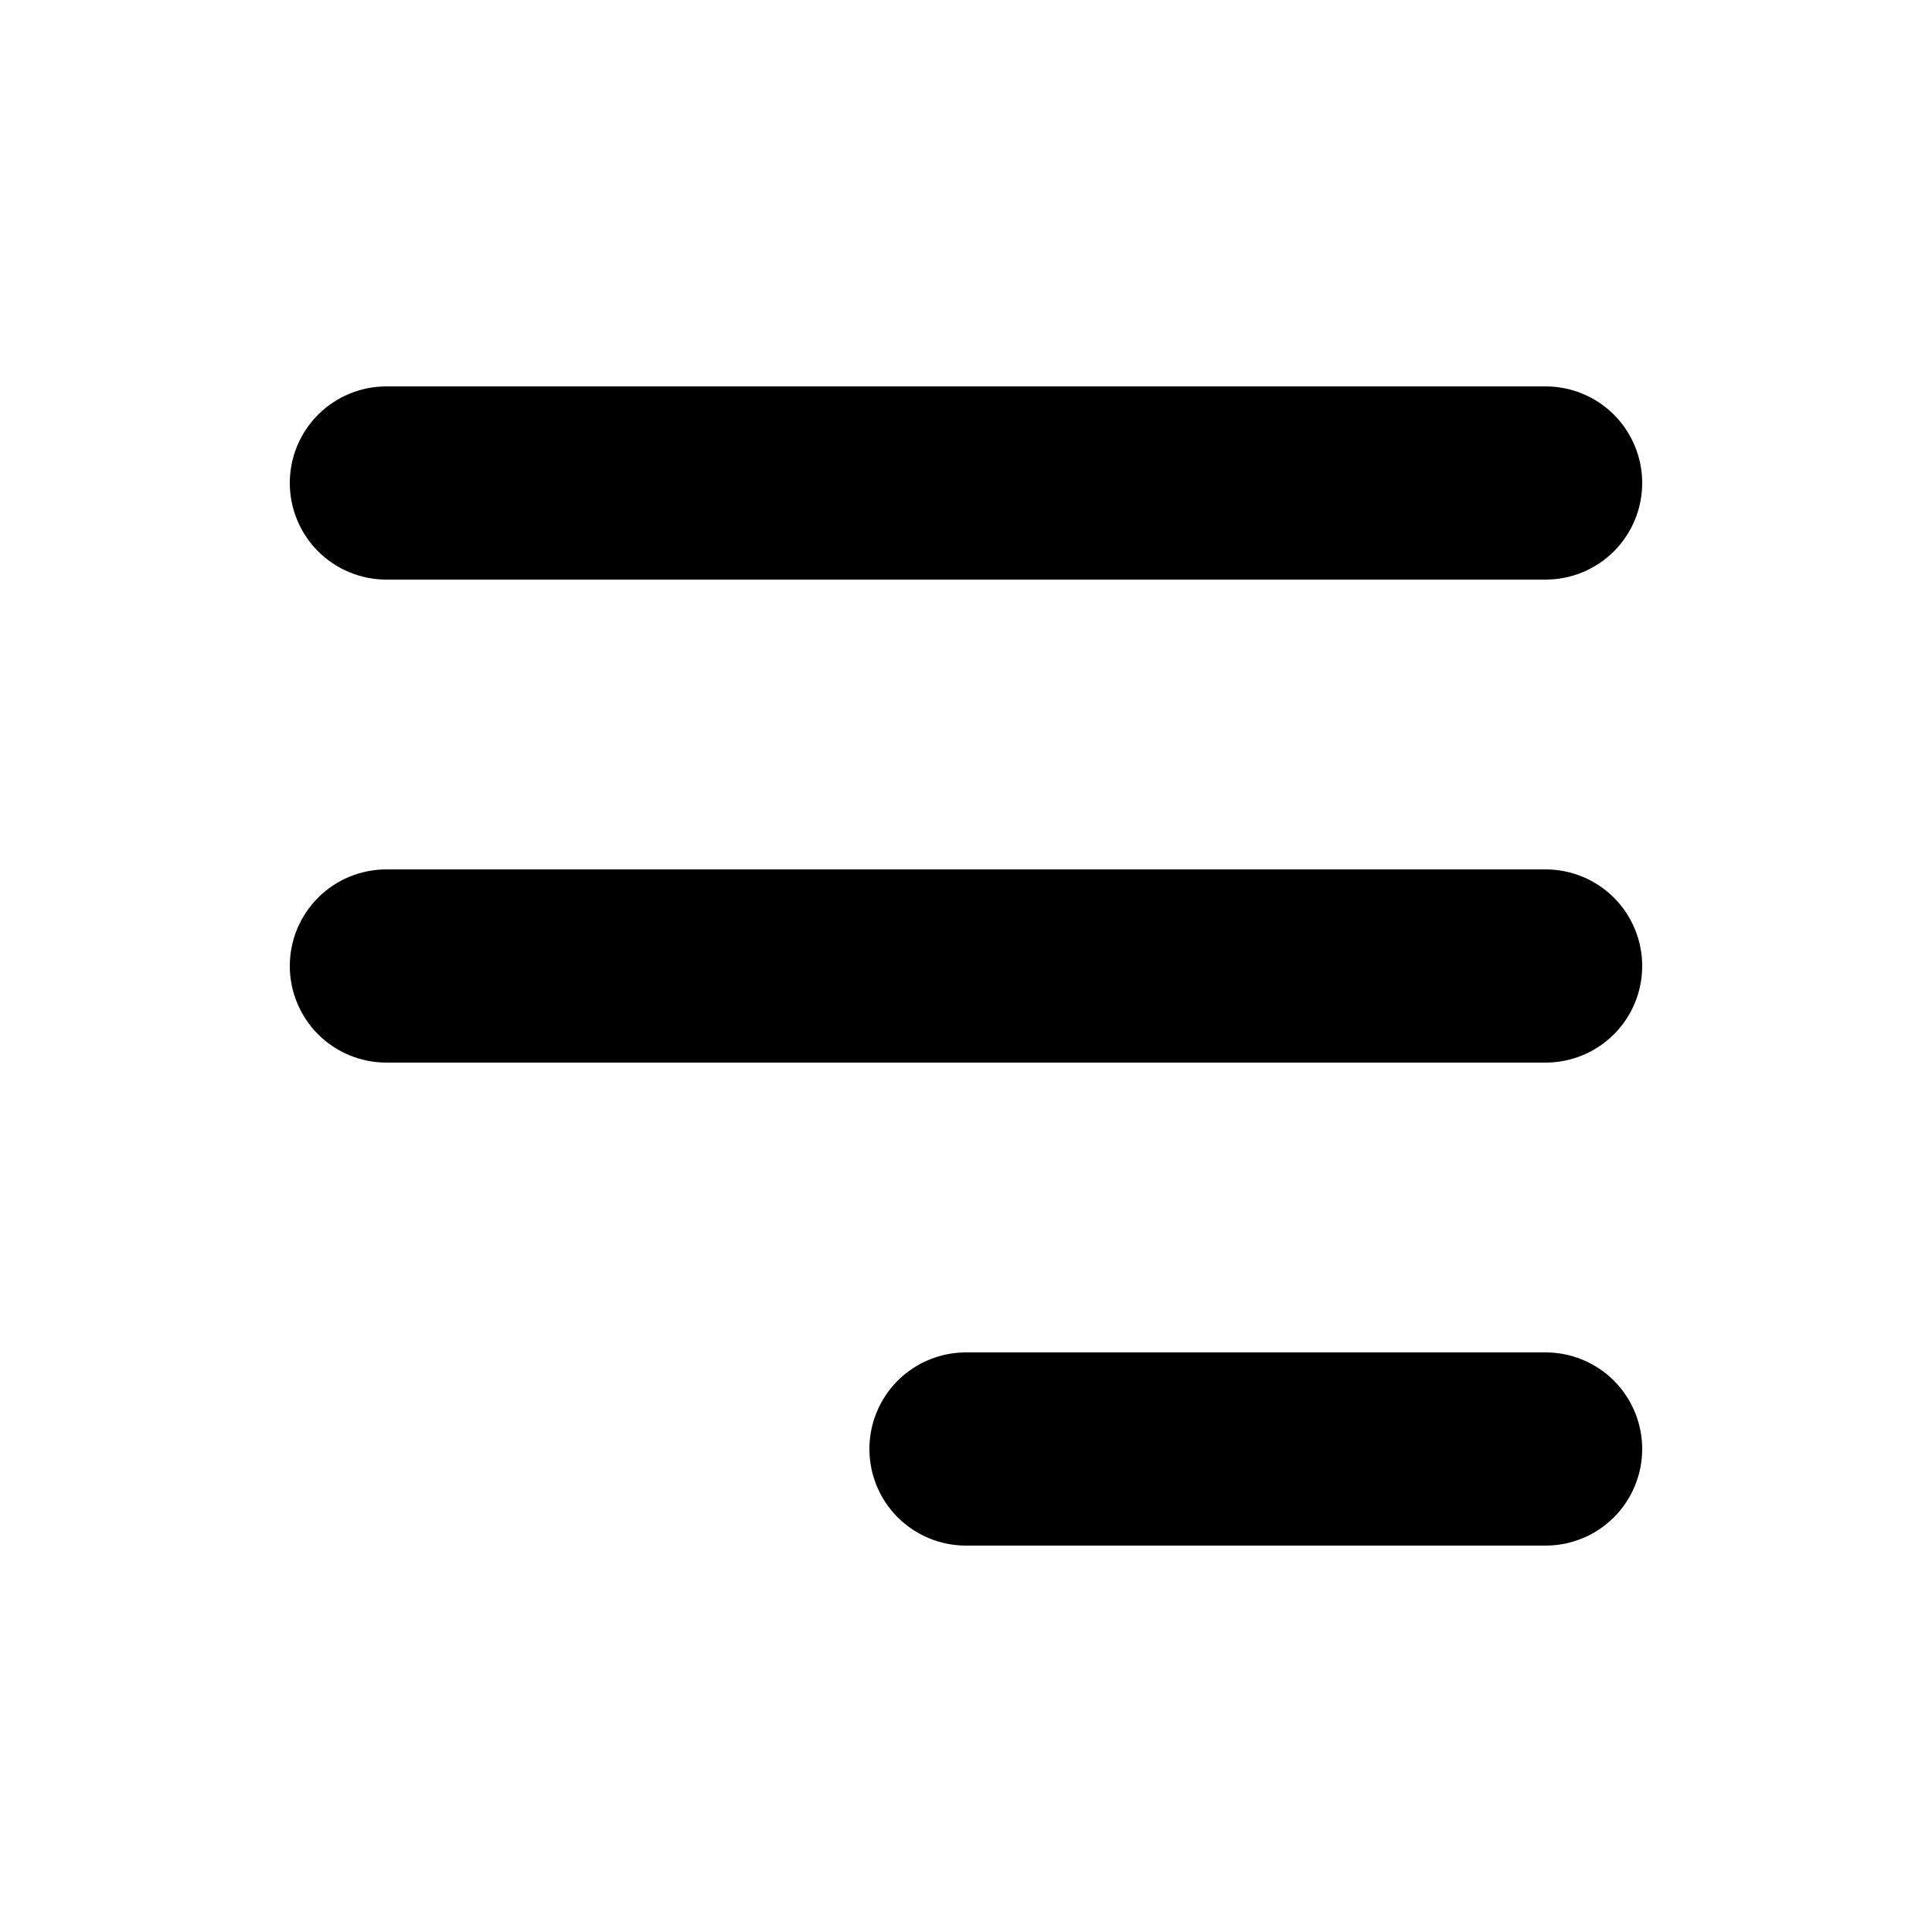
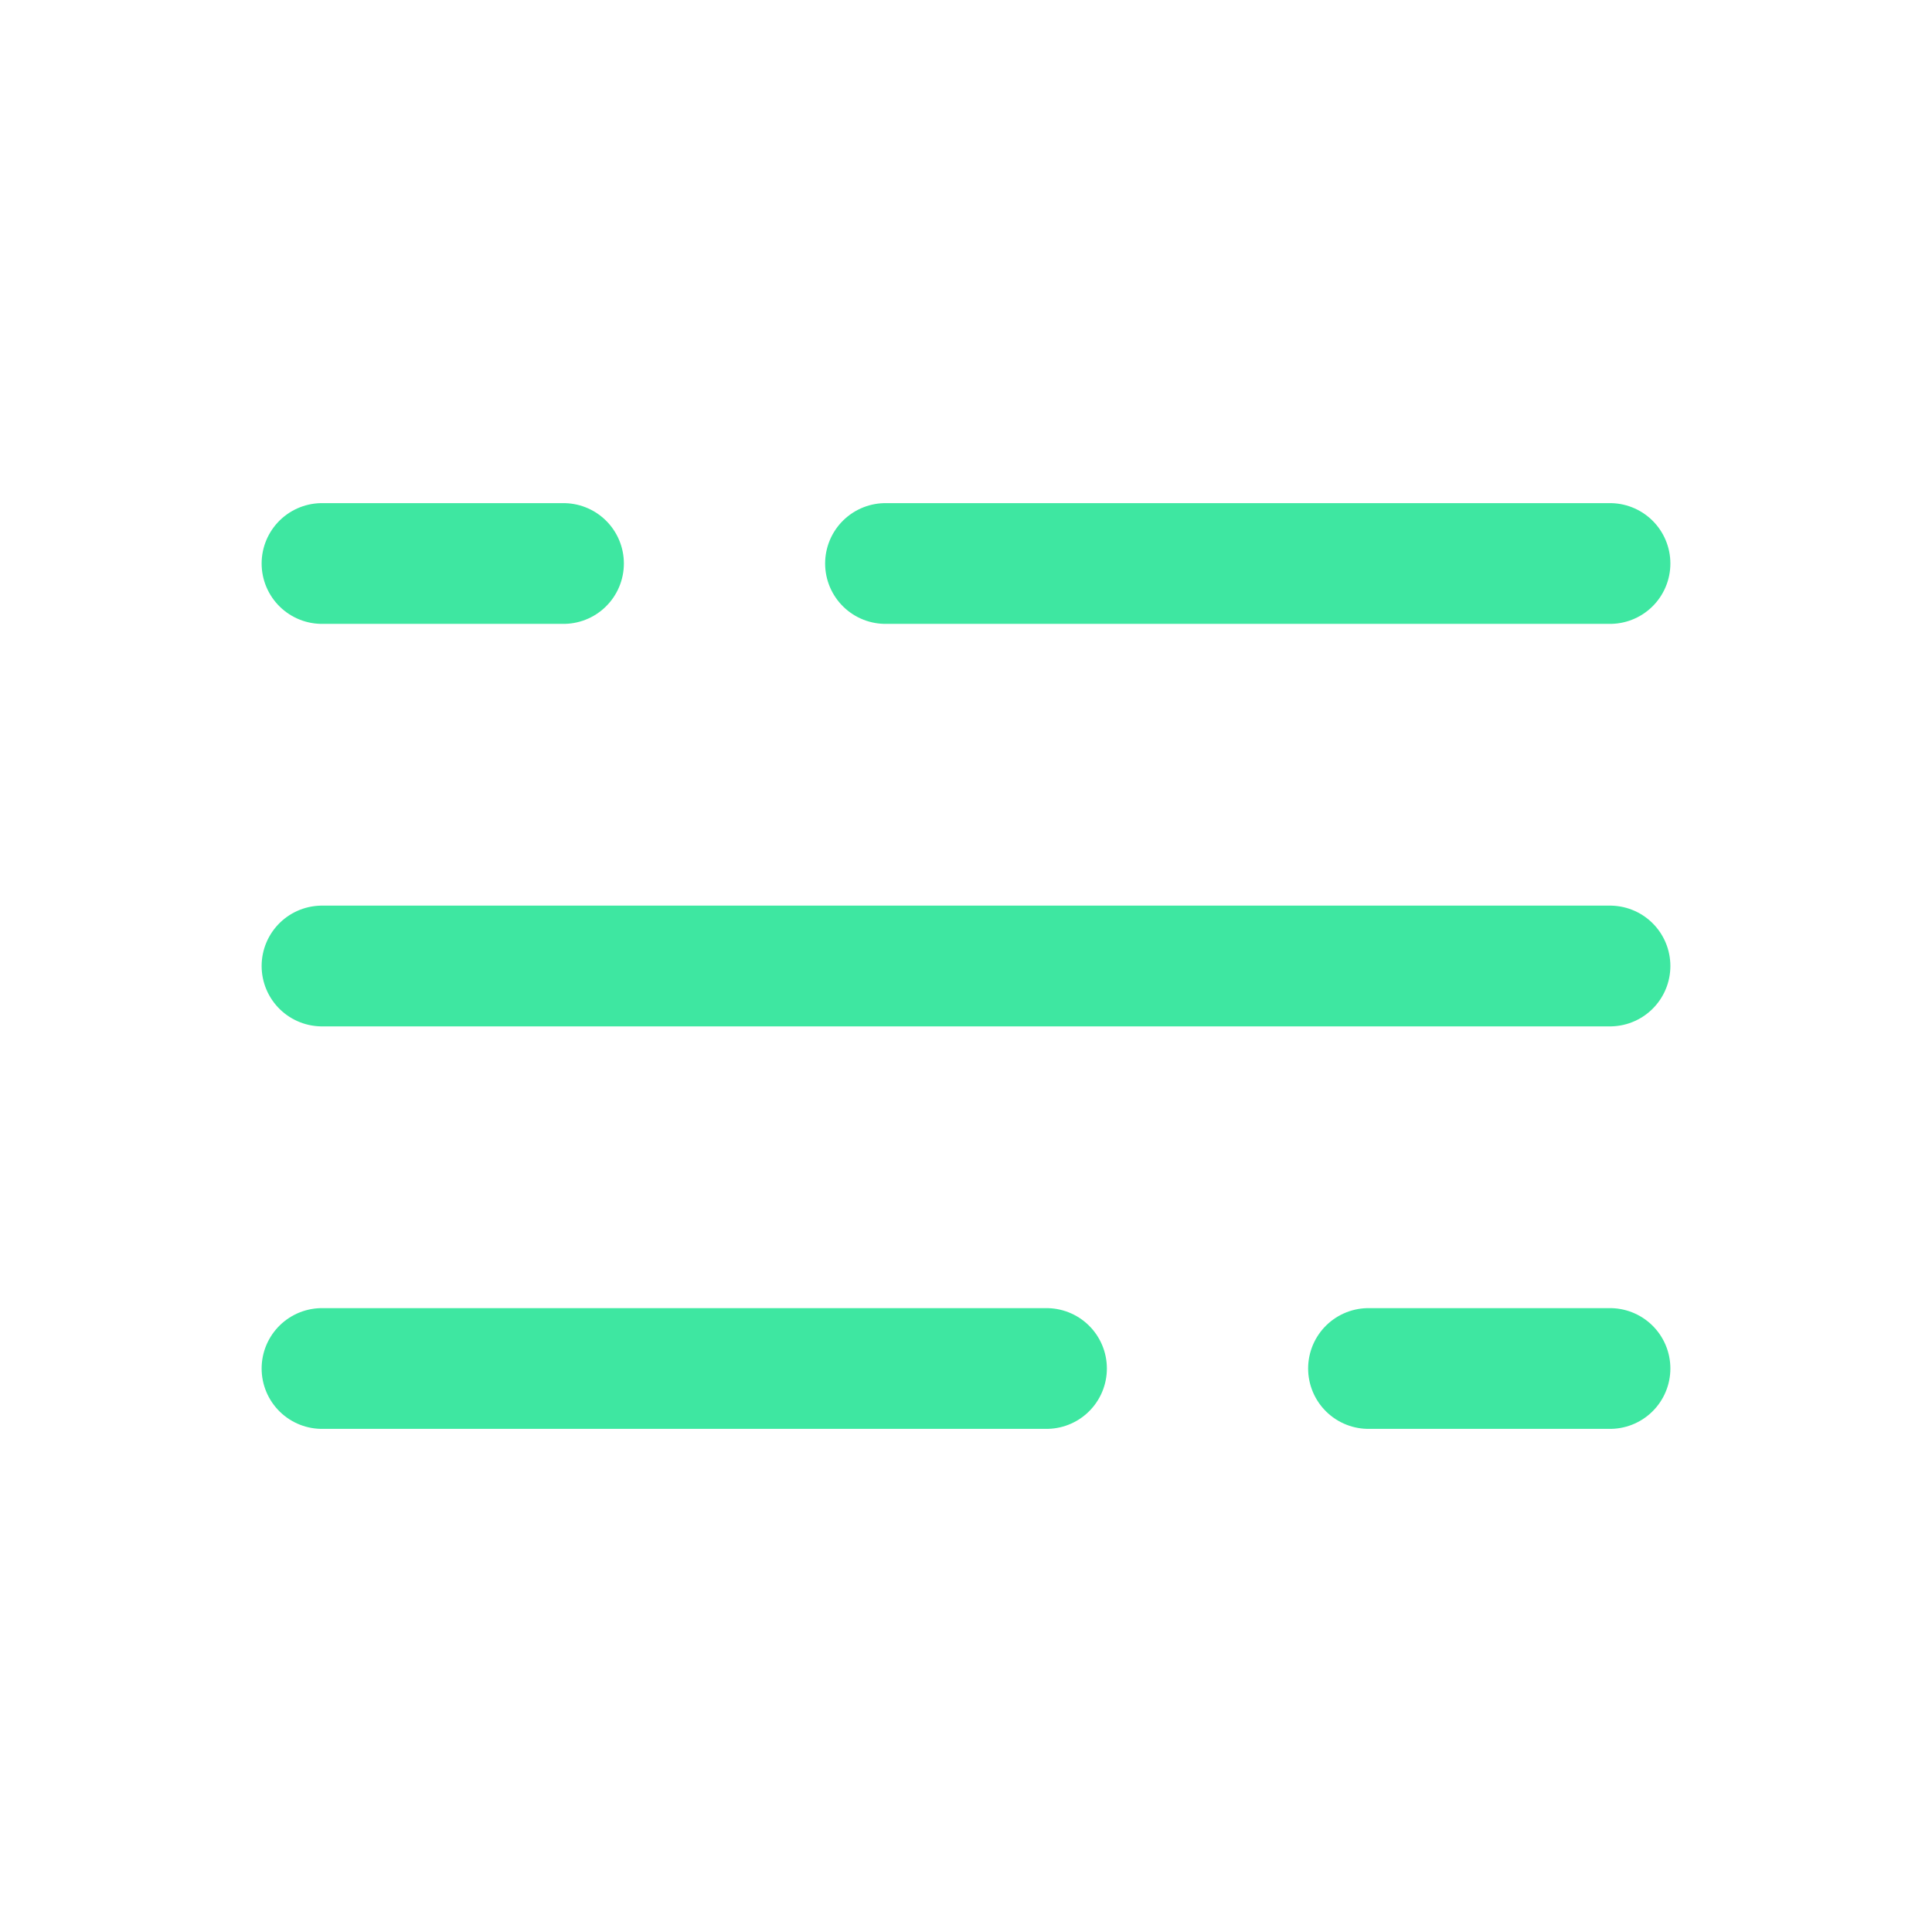
- <svg xmlns="http://www.w3.org/2000/svg" width="30" height="30" viewBox="0 0 30 30" fill="none">
-   <path fill-rule="evenodd" clip-rule="evenodd" d="M4.5 7.5C4.5 7.102 4.658 6.721 4.939 6.439C5.221 6.158 5.602 6 6 6H24C24.398 6 24.779 6.158 25.061 6.439C25.342 6.721 25.5 7.102 25.5 7.5C25.5 7.898 25.342 8.279 25.061 8.561C24.779 8.842 24.398 9 24 9H6C5.602 9 5.221 8.842 4.939 8.561C4.658 8.279 4.5 7.898 4.5 7.5ZM4.5 15C4.5 14.602 4.658 14.221 4.939 13.939C5.221 13.658 5.602 13.5 6 13.5H24C24.398 13.5 24.779 13.658 25.061 13.939C25.342 14.221 25.5 14.602 25.5 15C25.5 15.398 25.342 15.779 25.061 16.061C24.779 16.342 24.398 16.5 24 16.5H6C5.602 16.5 5.221 16.342 4.939 16.061C4.658 15.779 4.5 15.398 4.5 15ZM13.5 22.5C13.5 22.102 13.658 21.721 13.939 21.439C14.221 21.158 14.602 21 15 21H24C24.398 21 24.779 21.158 25.061 21.439C25.342 21.721 25.5 22.102 25.5 22.5C25.5 22.898 25.342 23.279 25.061 23.561C24.779 23.842 24.398 24 24 24H15C14.602 24 14.221 23.842 13.939 23.561C13.658 23.279 13.5 22.898 13.5 22.5Z" fill="black" />
+ <svg xmlns="http://www.w3.org/2000/svg" width="48" height="48" viewBox="0 0 24 24">
+   <path fill="none" stroke="#3EE7A1" stroke-linecap="round" stroke-width="1.5" d="M4 7h3m13 0h-9m9 10h-3M4 17h9m-9-5h16" />
</svg>
